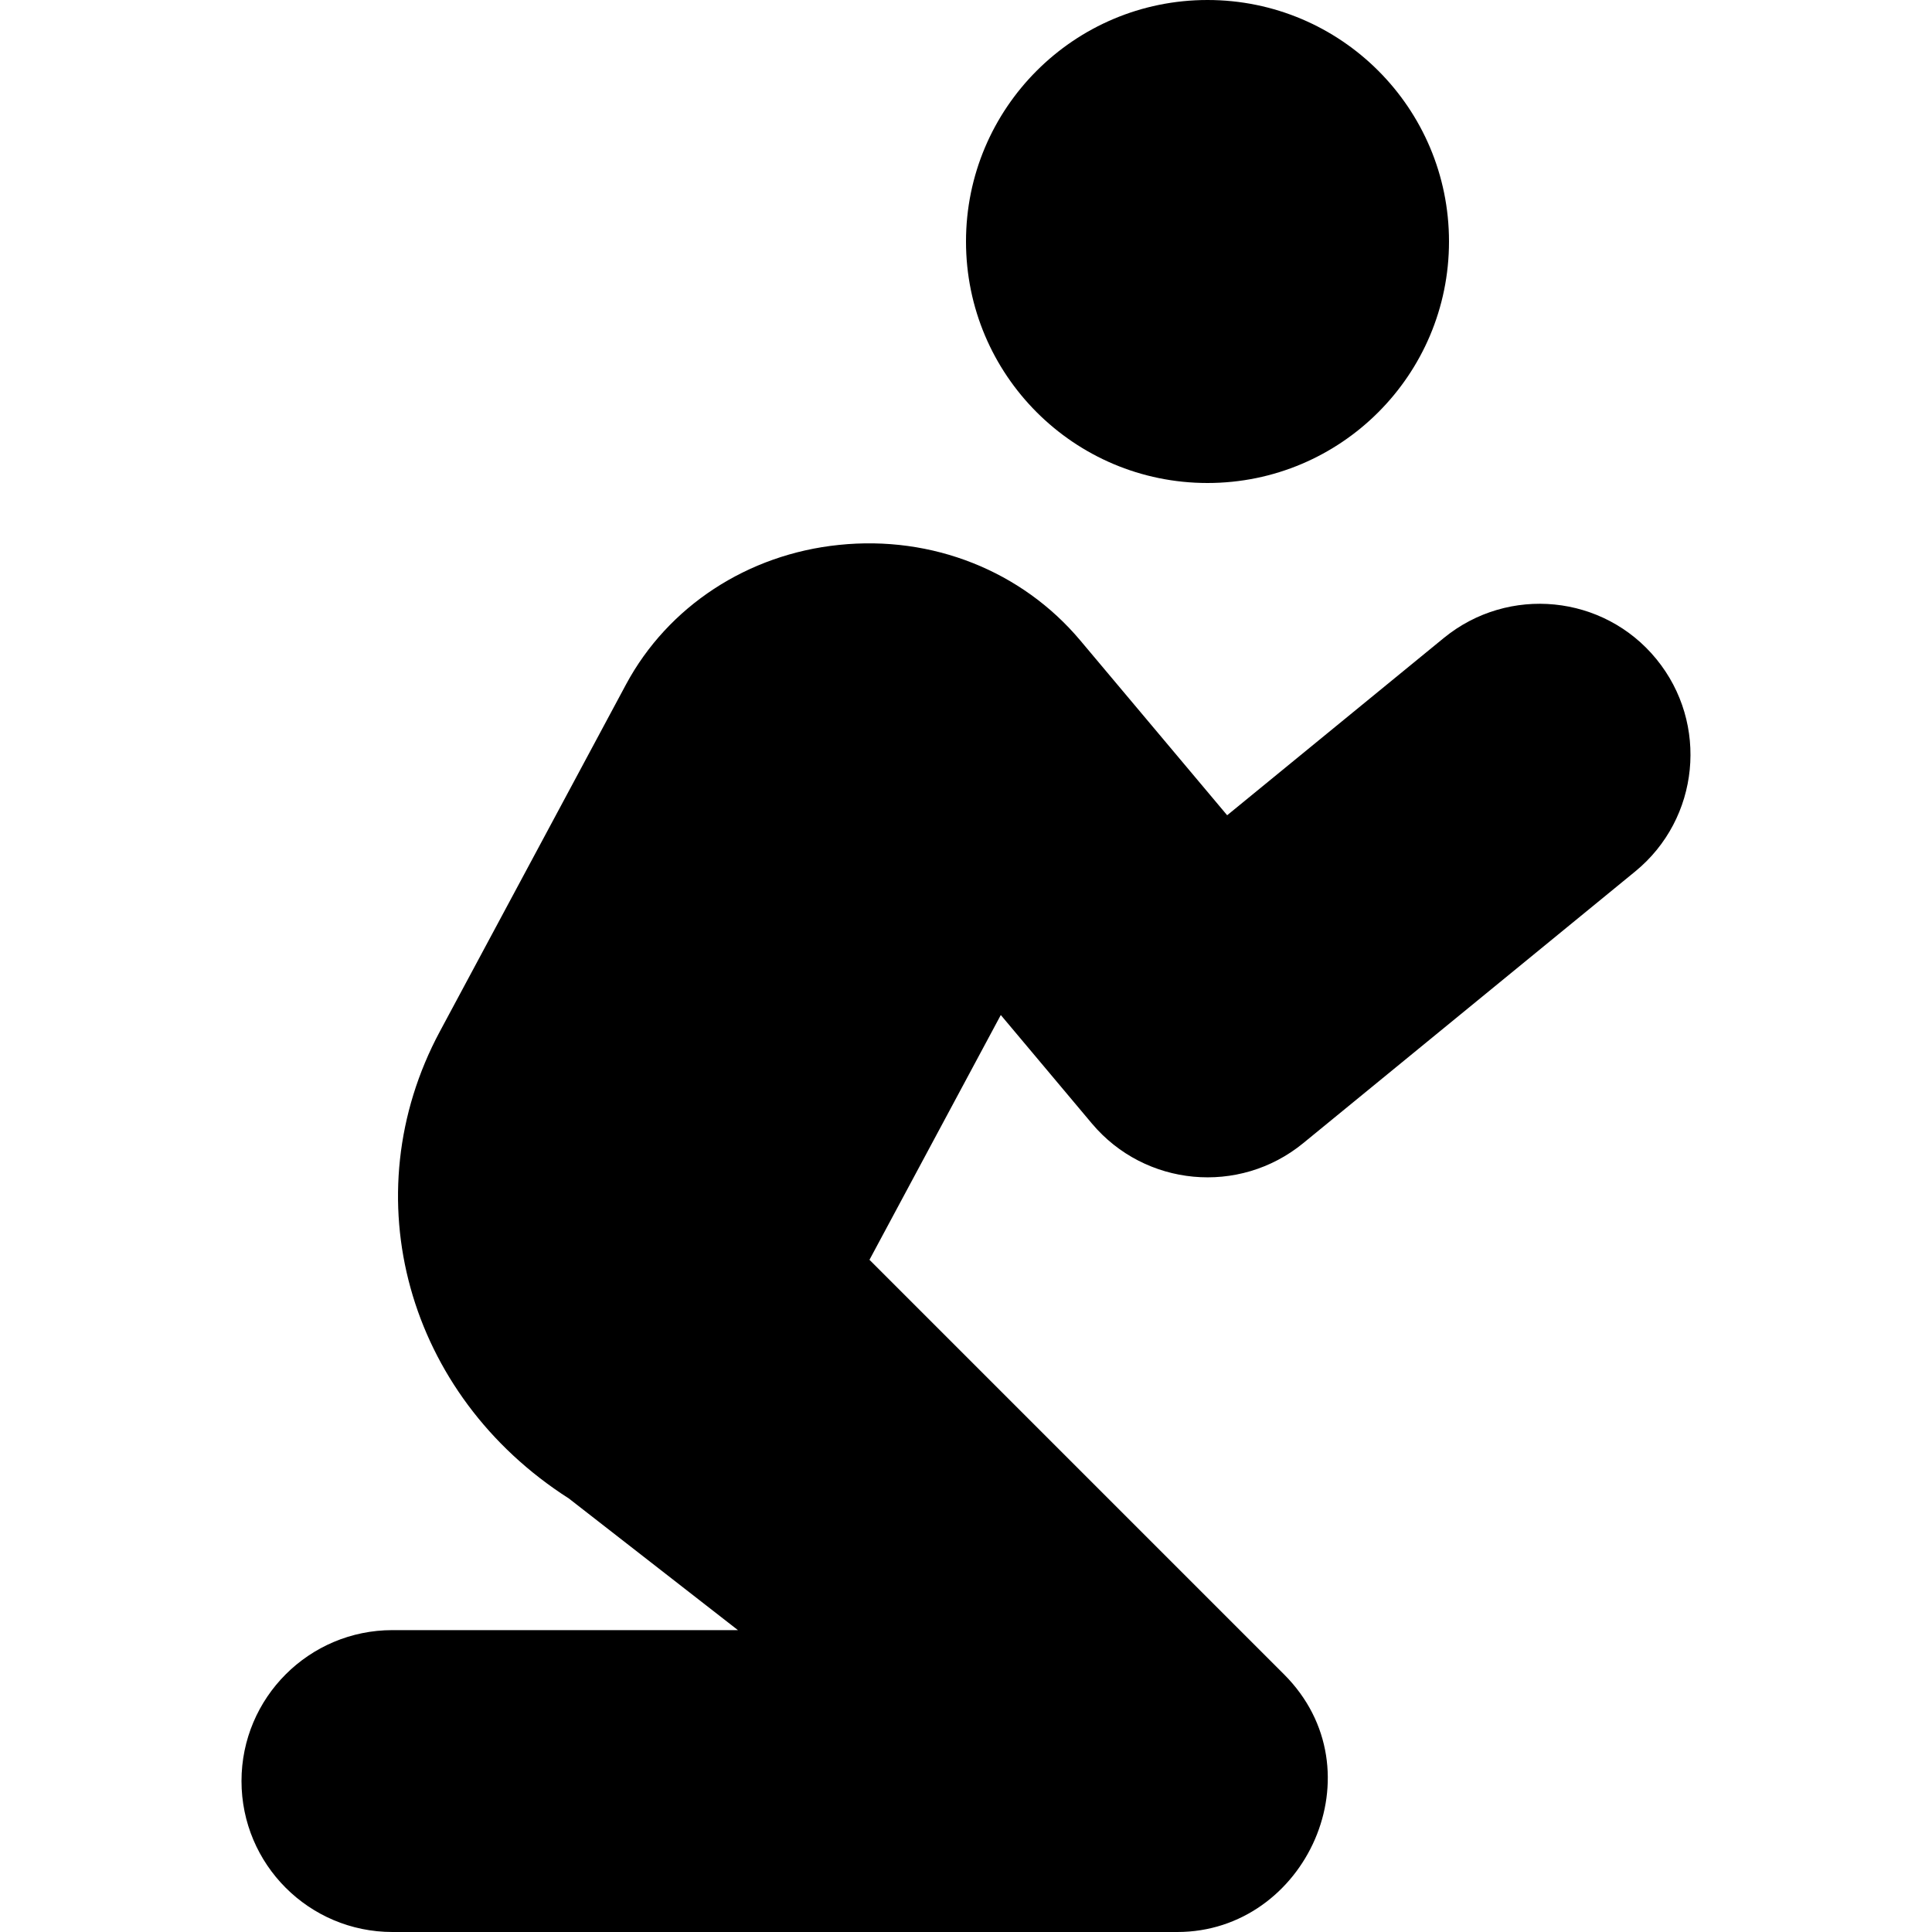
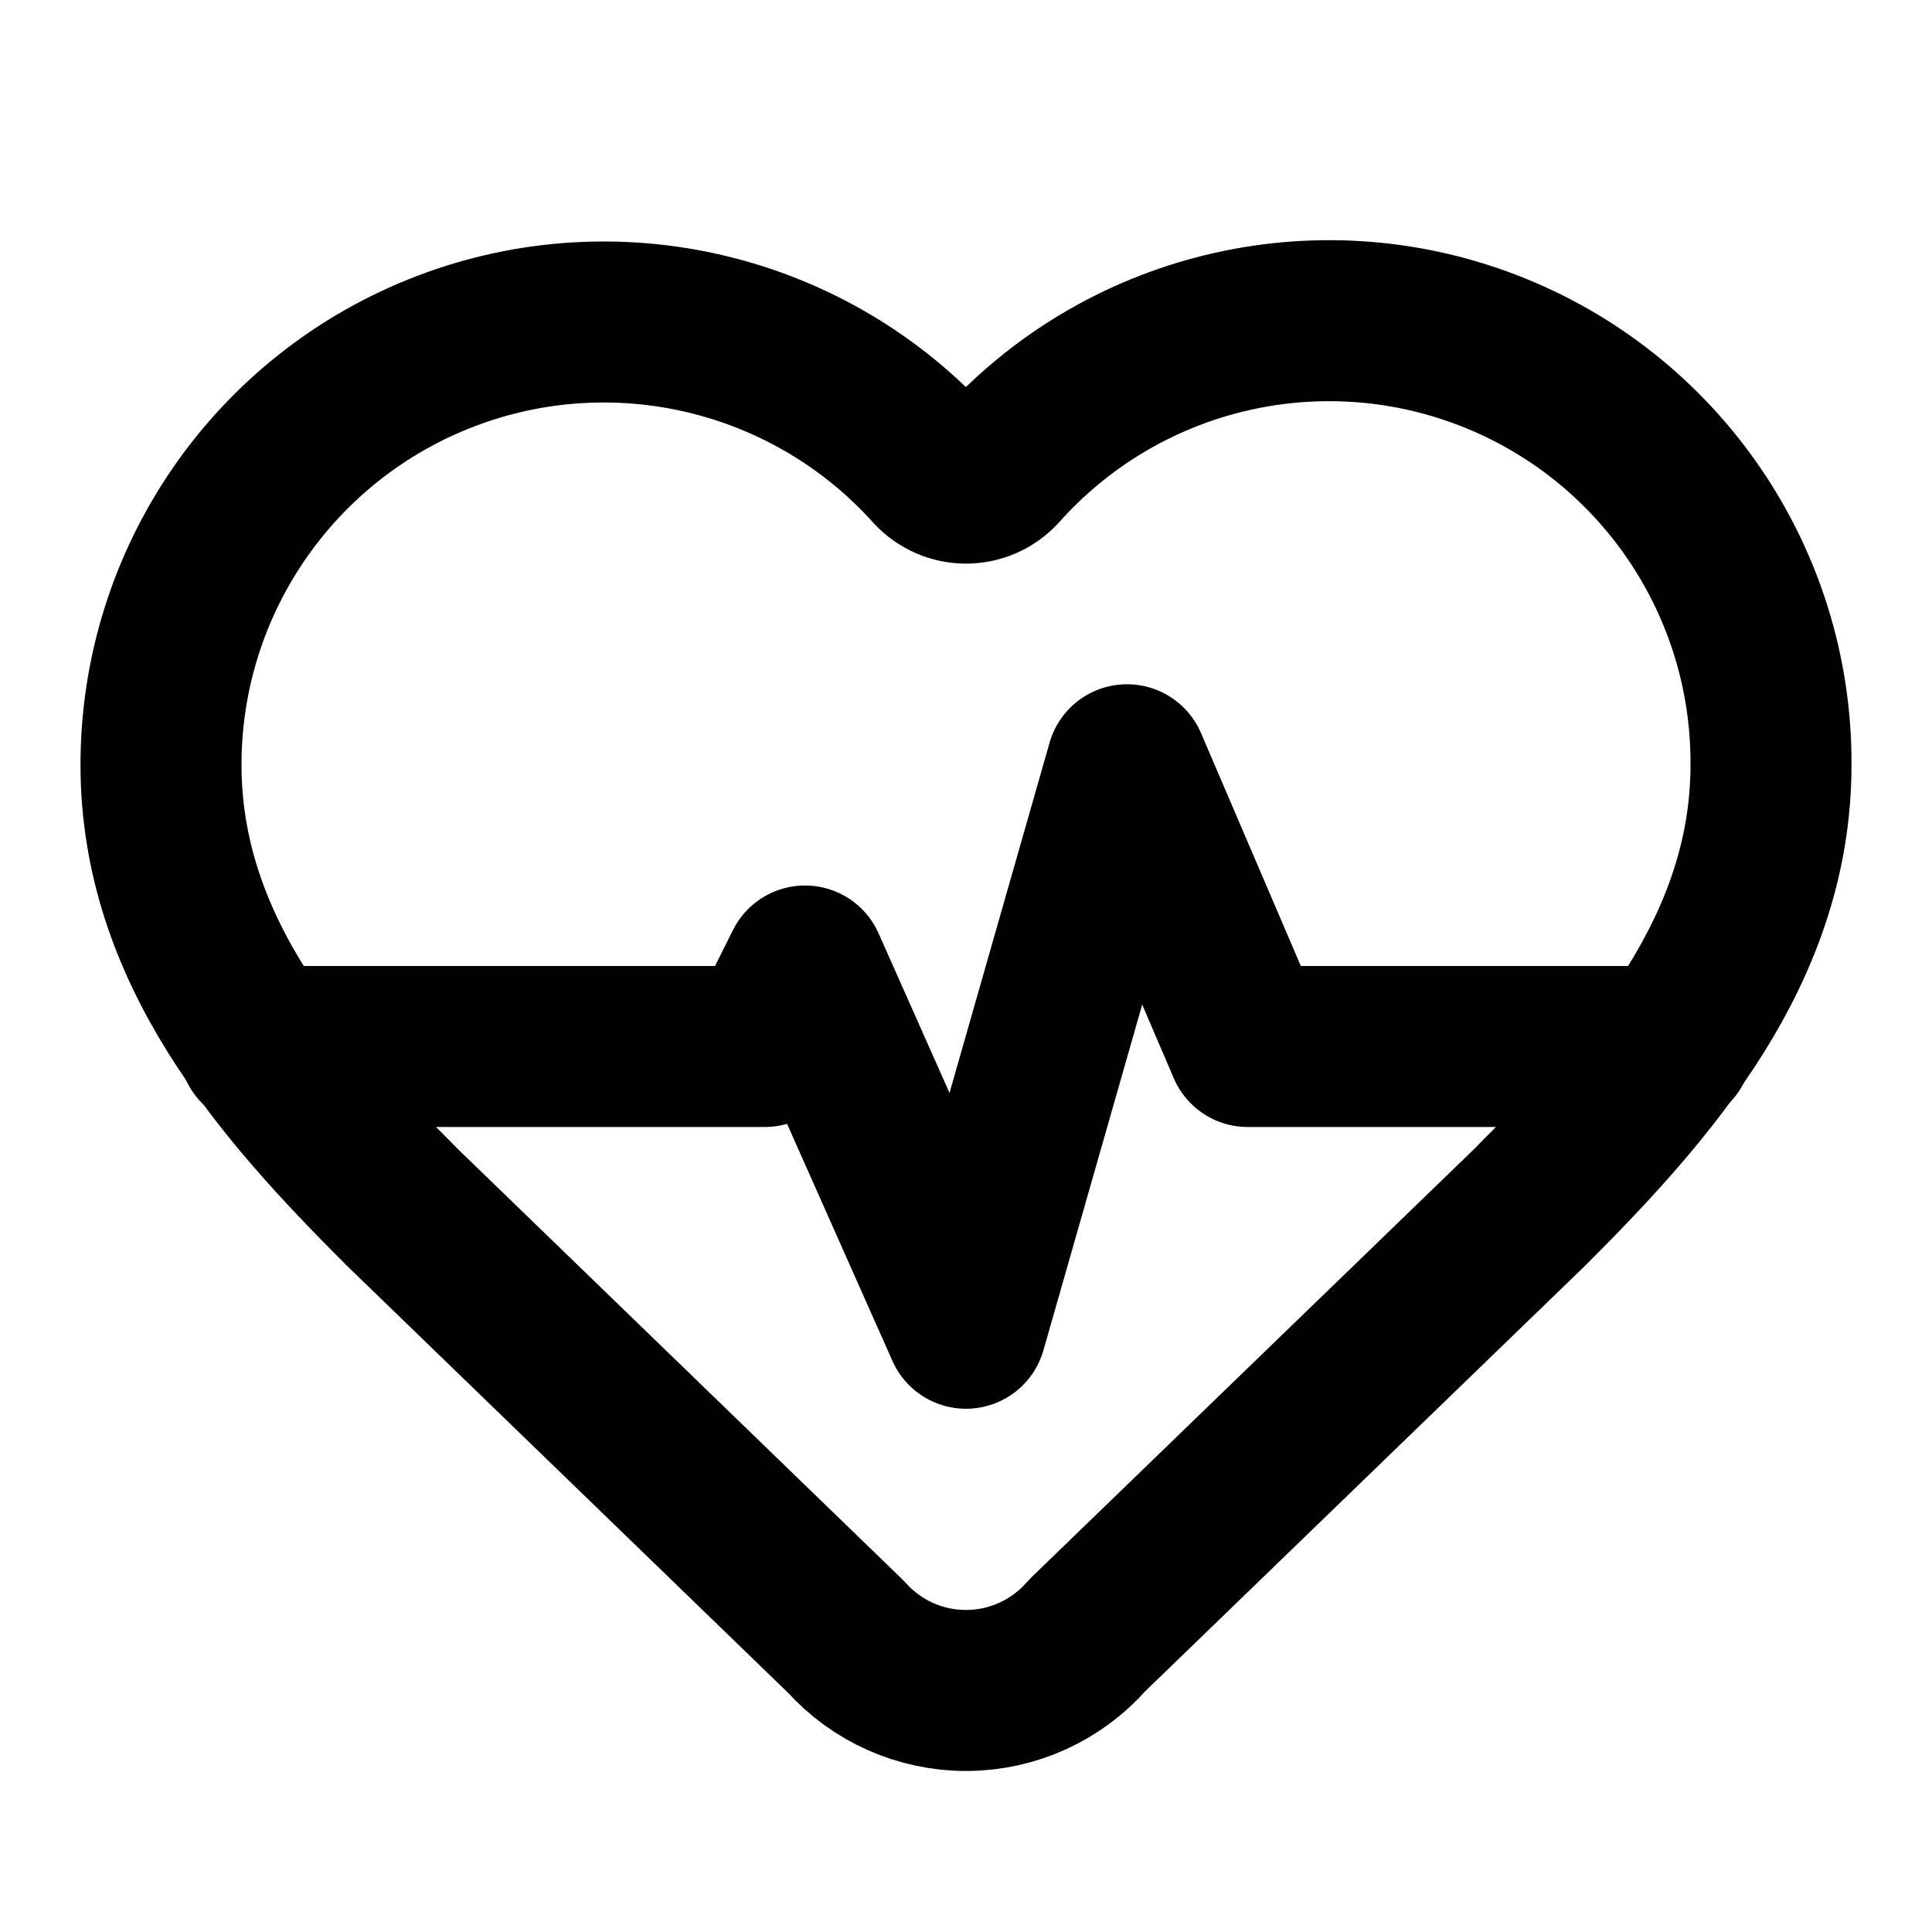
- <svg xmlns="http://www.w3.org/2000/svg" fill="" width="800px" height="800px" viewBox="-64 0 512 512" data--h-bstatus="0OBSERVED">
-   <g id="SVGRepo_bgCarrier" stroke-width="0" data--h-bstatus="0OBSERVED" />
-   <g id="SVGRepo_tracerCarrier" stroke-linecap="round" stroke-linejoin="round" data--h-bstatus="0OBSERVED" />
-   <g id="SVGRepo_iconCarrier" data--h-bstatus="0OBSERVED">
-     <path d="M256 128c35.35 0 64-28.65 64-64S291.35 0 256 0s-64 28.65-64 64 28.65 64 64 64zm-30.63 169.75c14.06 16.72 39 19.09 55.97 5.22l88-72.02c17.09-13.98 19.59-39.19 5.62-56.28-13.97-17.11-39.19-19.59-56.31-5.62l-57.44 47-38.91-46.31c-15.44-18.39-39.22-27.92-64-25.33-24.19 2.48-45.25 16.27-56.37 36.92l-49.37 92.03c-23.4 43.64-8.69 96.37 34.19 123.75L131.56 432H40c-22.09 0-40 17.91-40 40s17.91 40 40 40h208c34.08 0 53.77-42.79 28.28-68.28L166.42 333.86l34.8-64.87 24.15 28.76z" data--h-bstatus="0OBSERVED" />
-   </g>
+ <svg xmlns="http://www.w3.org/2000/svg" width="24" height="24" viewBox="0 0 24 24" fill="none" stroke="currentColor" stroke-width="2" stroke-linecap="round" stroke-linejoin="round" class="lucide lucide-heart-pulse-icon lucide-heart-pulse">
+   <path d="M2 9.5a5.5 5.5 0 0 1 9.591-3.676.56.56 0 0 0 .818 0A5.49 5.49 0 0 1 22 9.5c0 2.29-1.5 4-3 5.5l-5.492 5.313a2 2 0 0 1-3 .019L5 15c-1.5-1.5-3-3.2-3-5.5" data--h-bstatus="0OBSERVED" />
+   <path d="M3.22 13H9.5l.5-1 2 4.5 2-7 1.5 3.5h5.27" data--h-bstatus="0OBSERVED" />
</svg>
